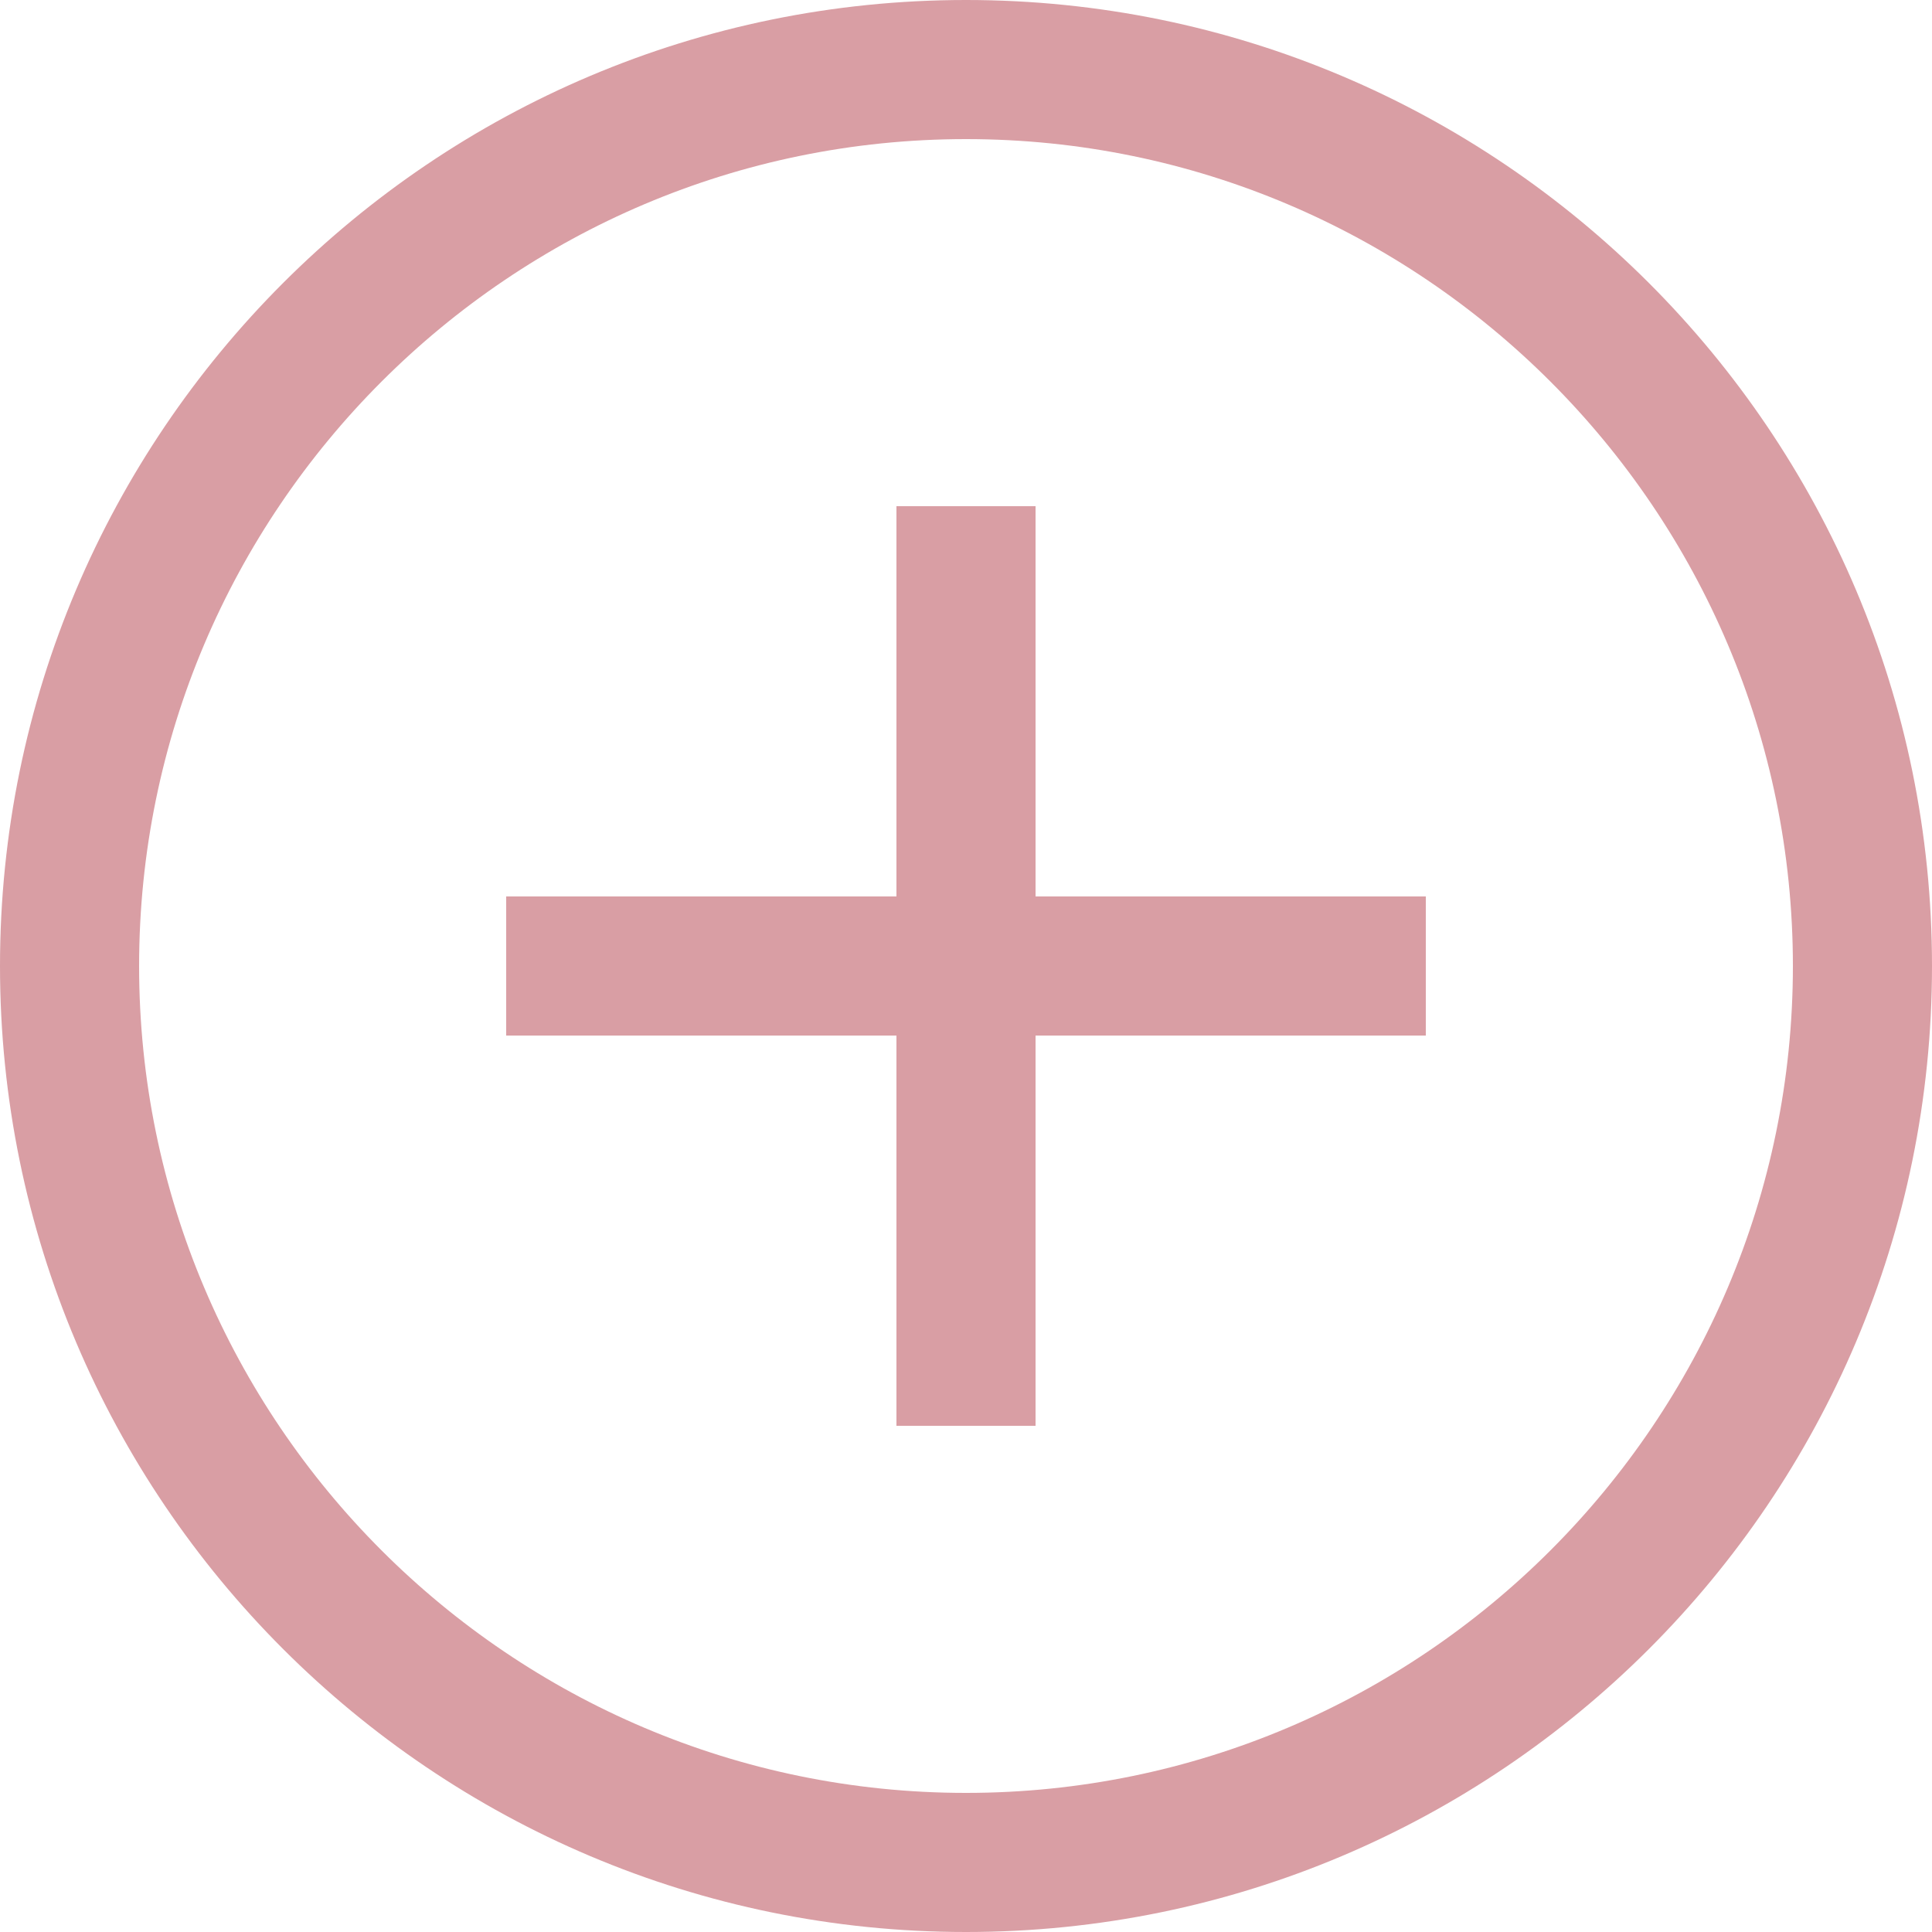
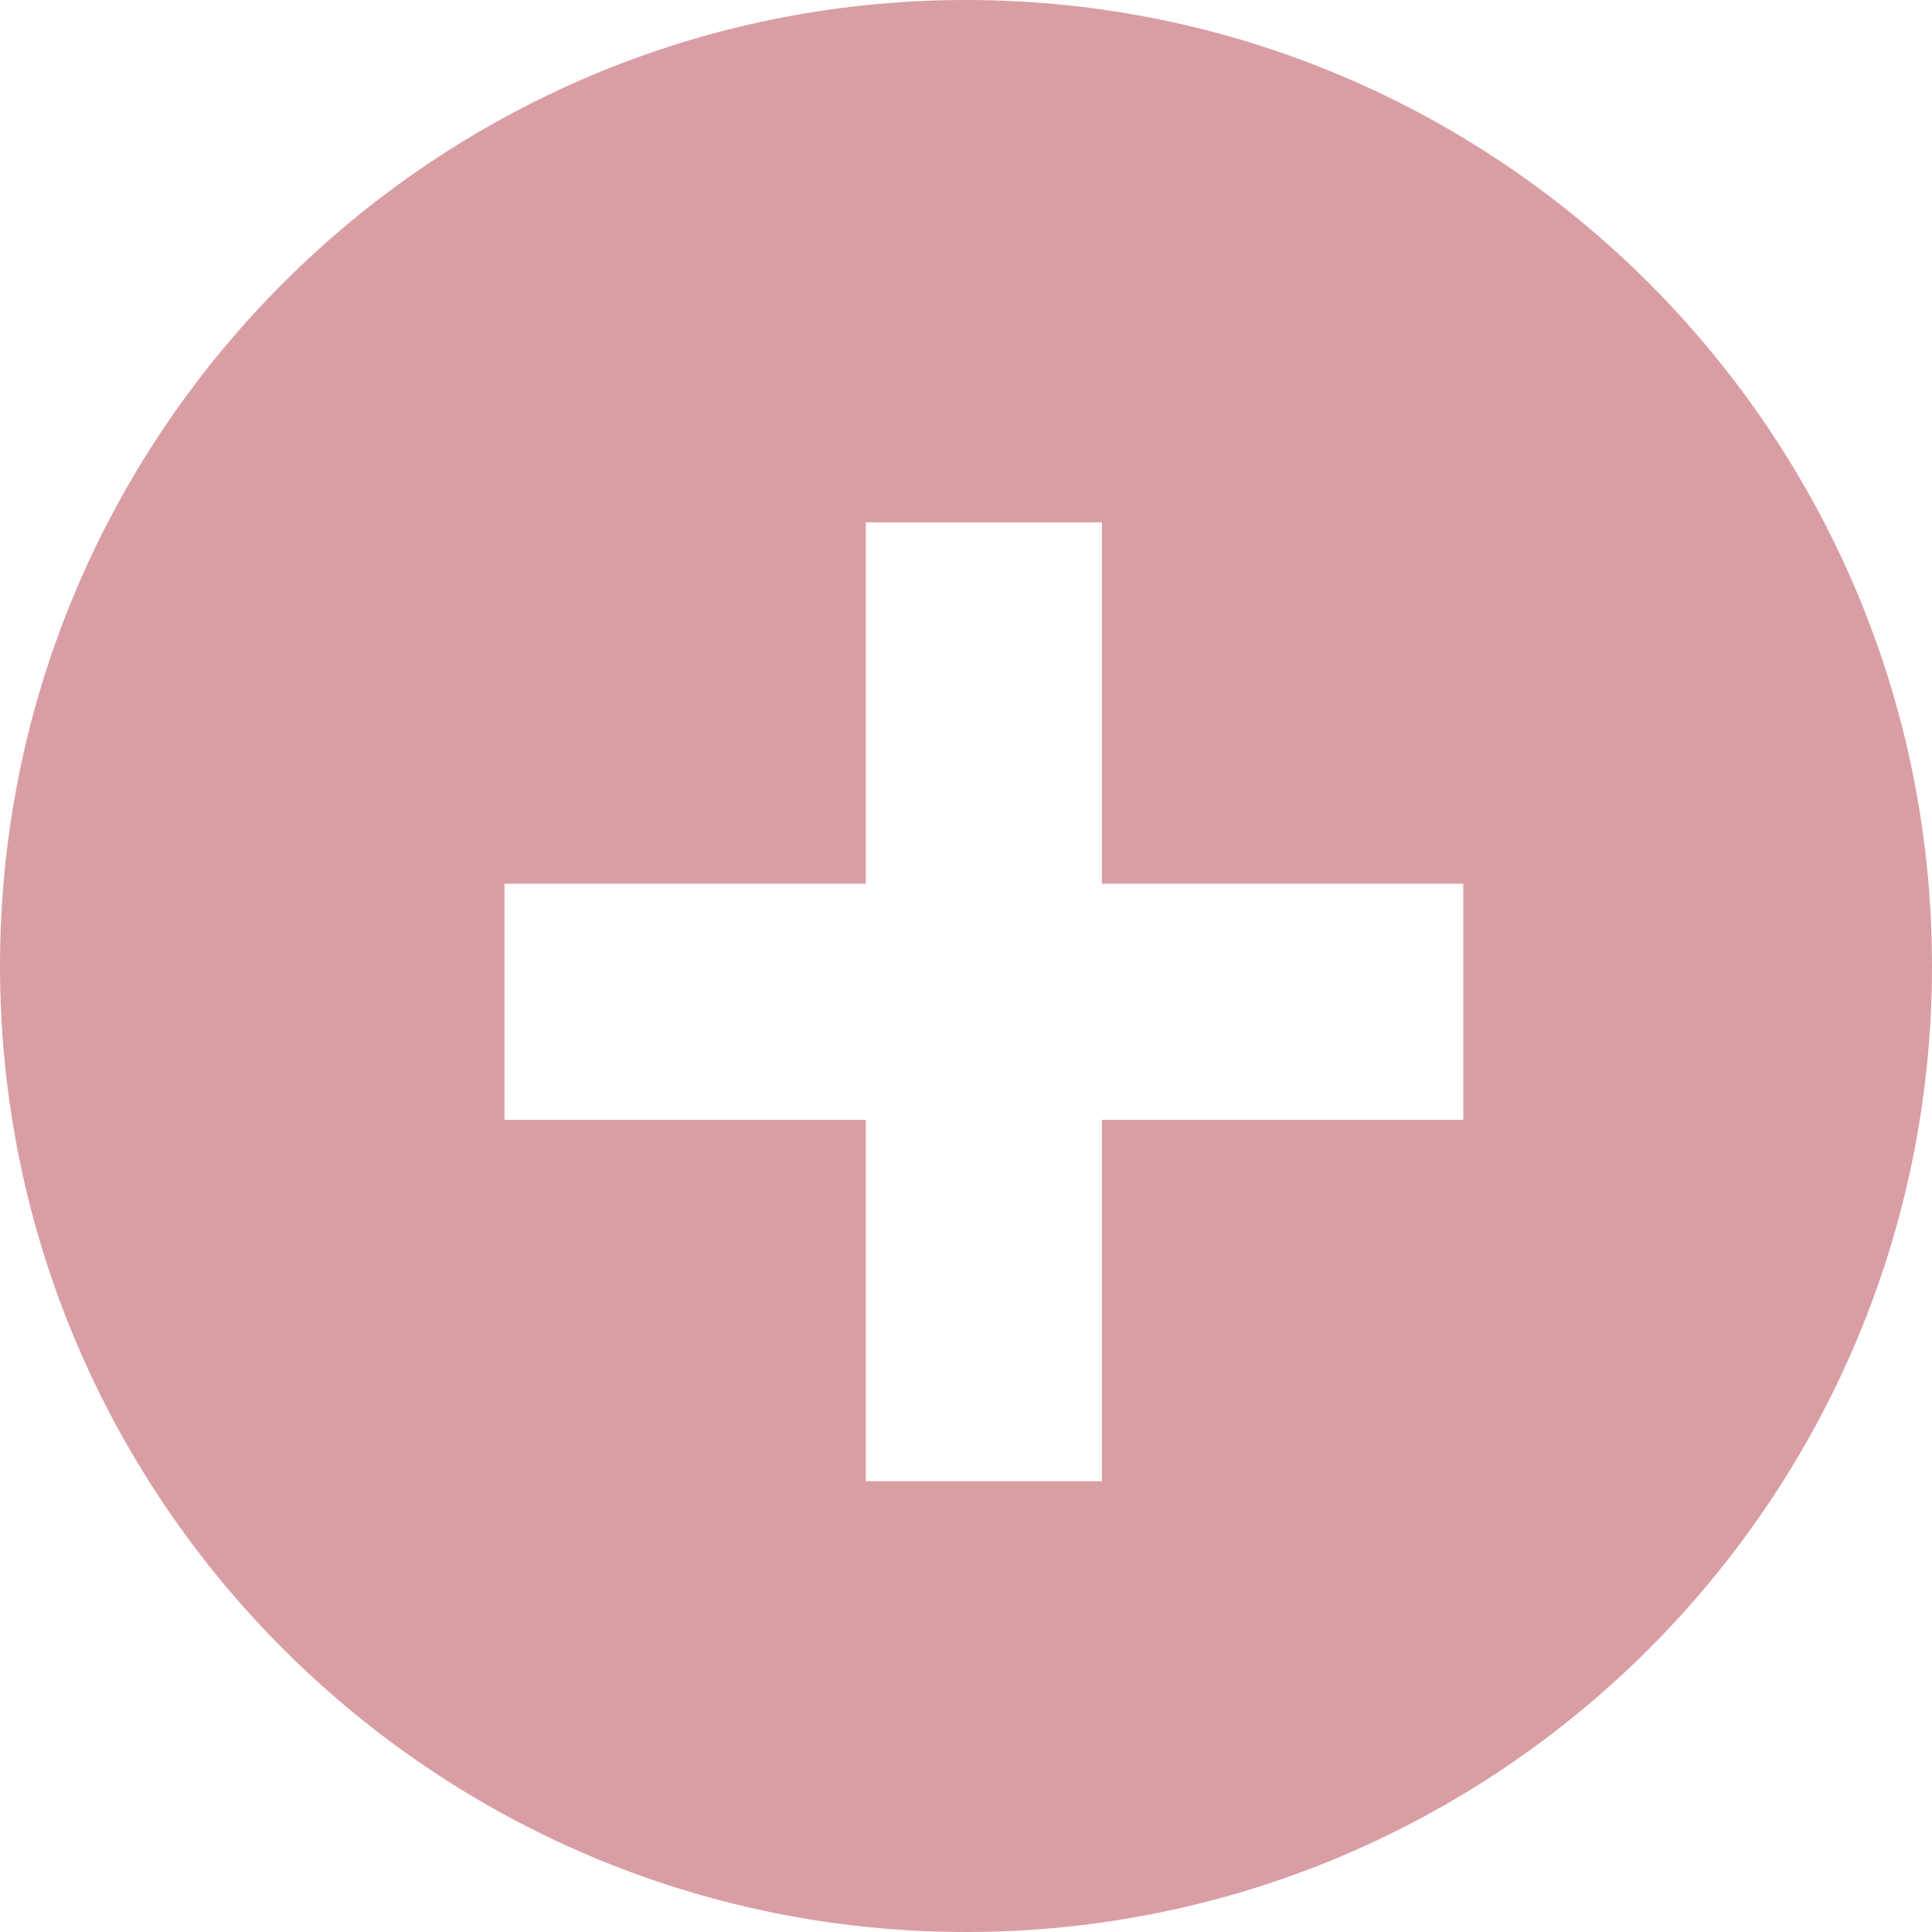
- <svg xmlns="http://www.w3.org/2000/svg" version="1.1" id="Calque_1" x="0px" y="0px" viewBox="0 0 50 50" style="enable-background:new 0 0 50 50;" xml:space="preserve">
+ <svg xmlns="http://www.w3.org/2000/svg" version="1.1" id="Calque_1" x="0px" y="0px" viewBox="0 0 54 54" style="enable-background:new 0 0 54 54;" xml:space="preserve">
  <style type="text/css">
- 	.st0{fill:#d99ea4;}
+ 	.st0{fill:#D99EA4;}
</style>
-   <g>
-     <path class="st0" d="M25,50C11.2,50,0,38.8,0,25C0,11.2,11.2,0,25,0s25,11.2,25,25C50,38.8,38.8,50,25,50z M25,3.6   C13.2,3.6,3.6,13.2,3.6,25c0,11.8,9.6,21.4,21.4,21.4S46.4,36.8,46.4,25C46.4,13.2,36.8,3.6,25,3.6z" />
-     <rect x="13.1" y="23.2" class="st0" width="23.8" height="3.6" />
-     <rect x="23.2" y="13.1" class="st0" width="3.6" height="23.8" />
-   </g>
+   <path class="st0" d="M27,0C12.1,0,0,12.1,0,27s12.1,27,27,27s27-12.1,27-27S41.9,0,27,0z M40.9,31.3H30.8v10.1h-6.6V31.3H14.1v-6.6  h10.1V14.6h6.6v10.1h10.1V31.3z" />
</svg>
